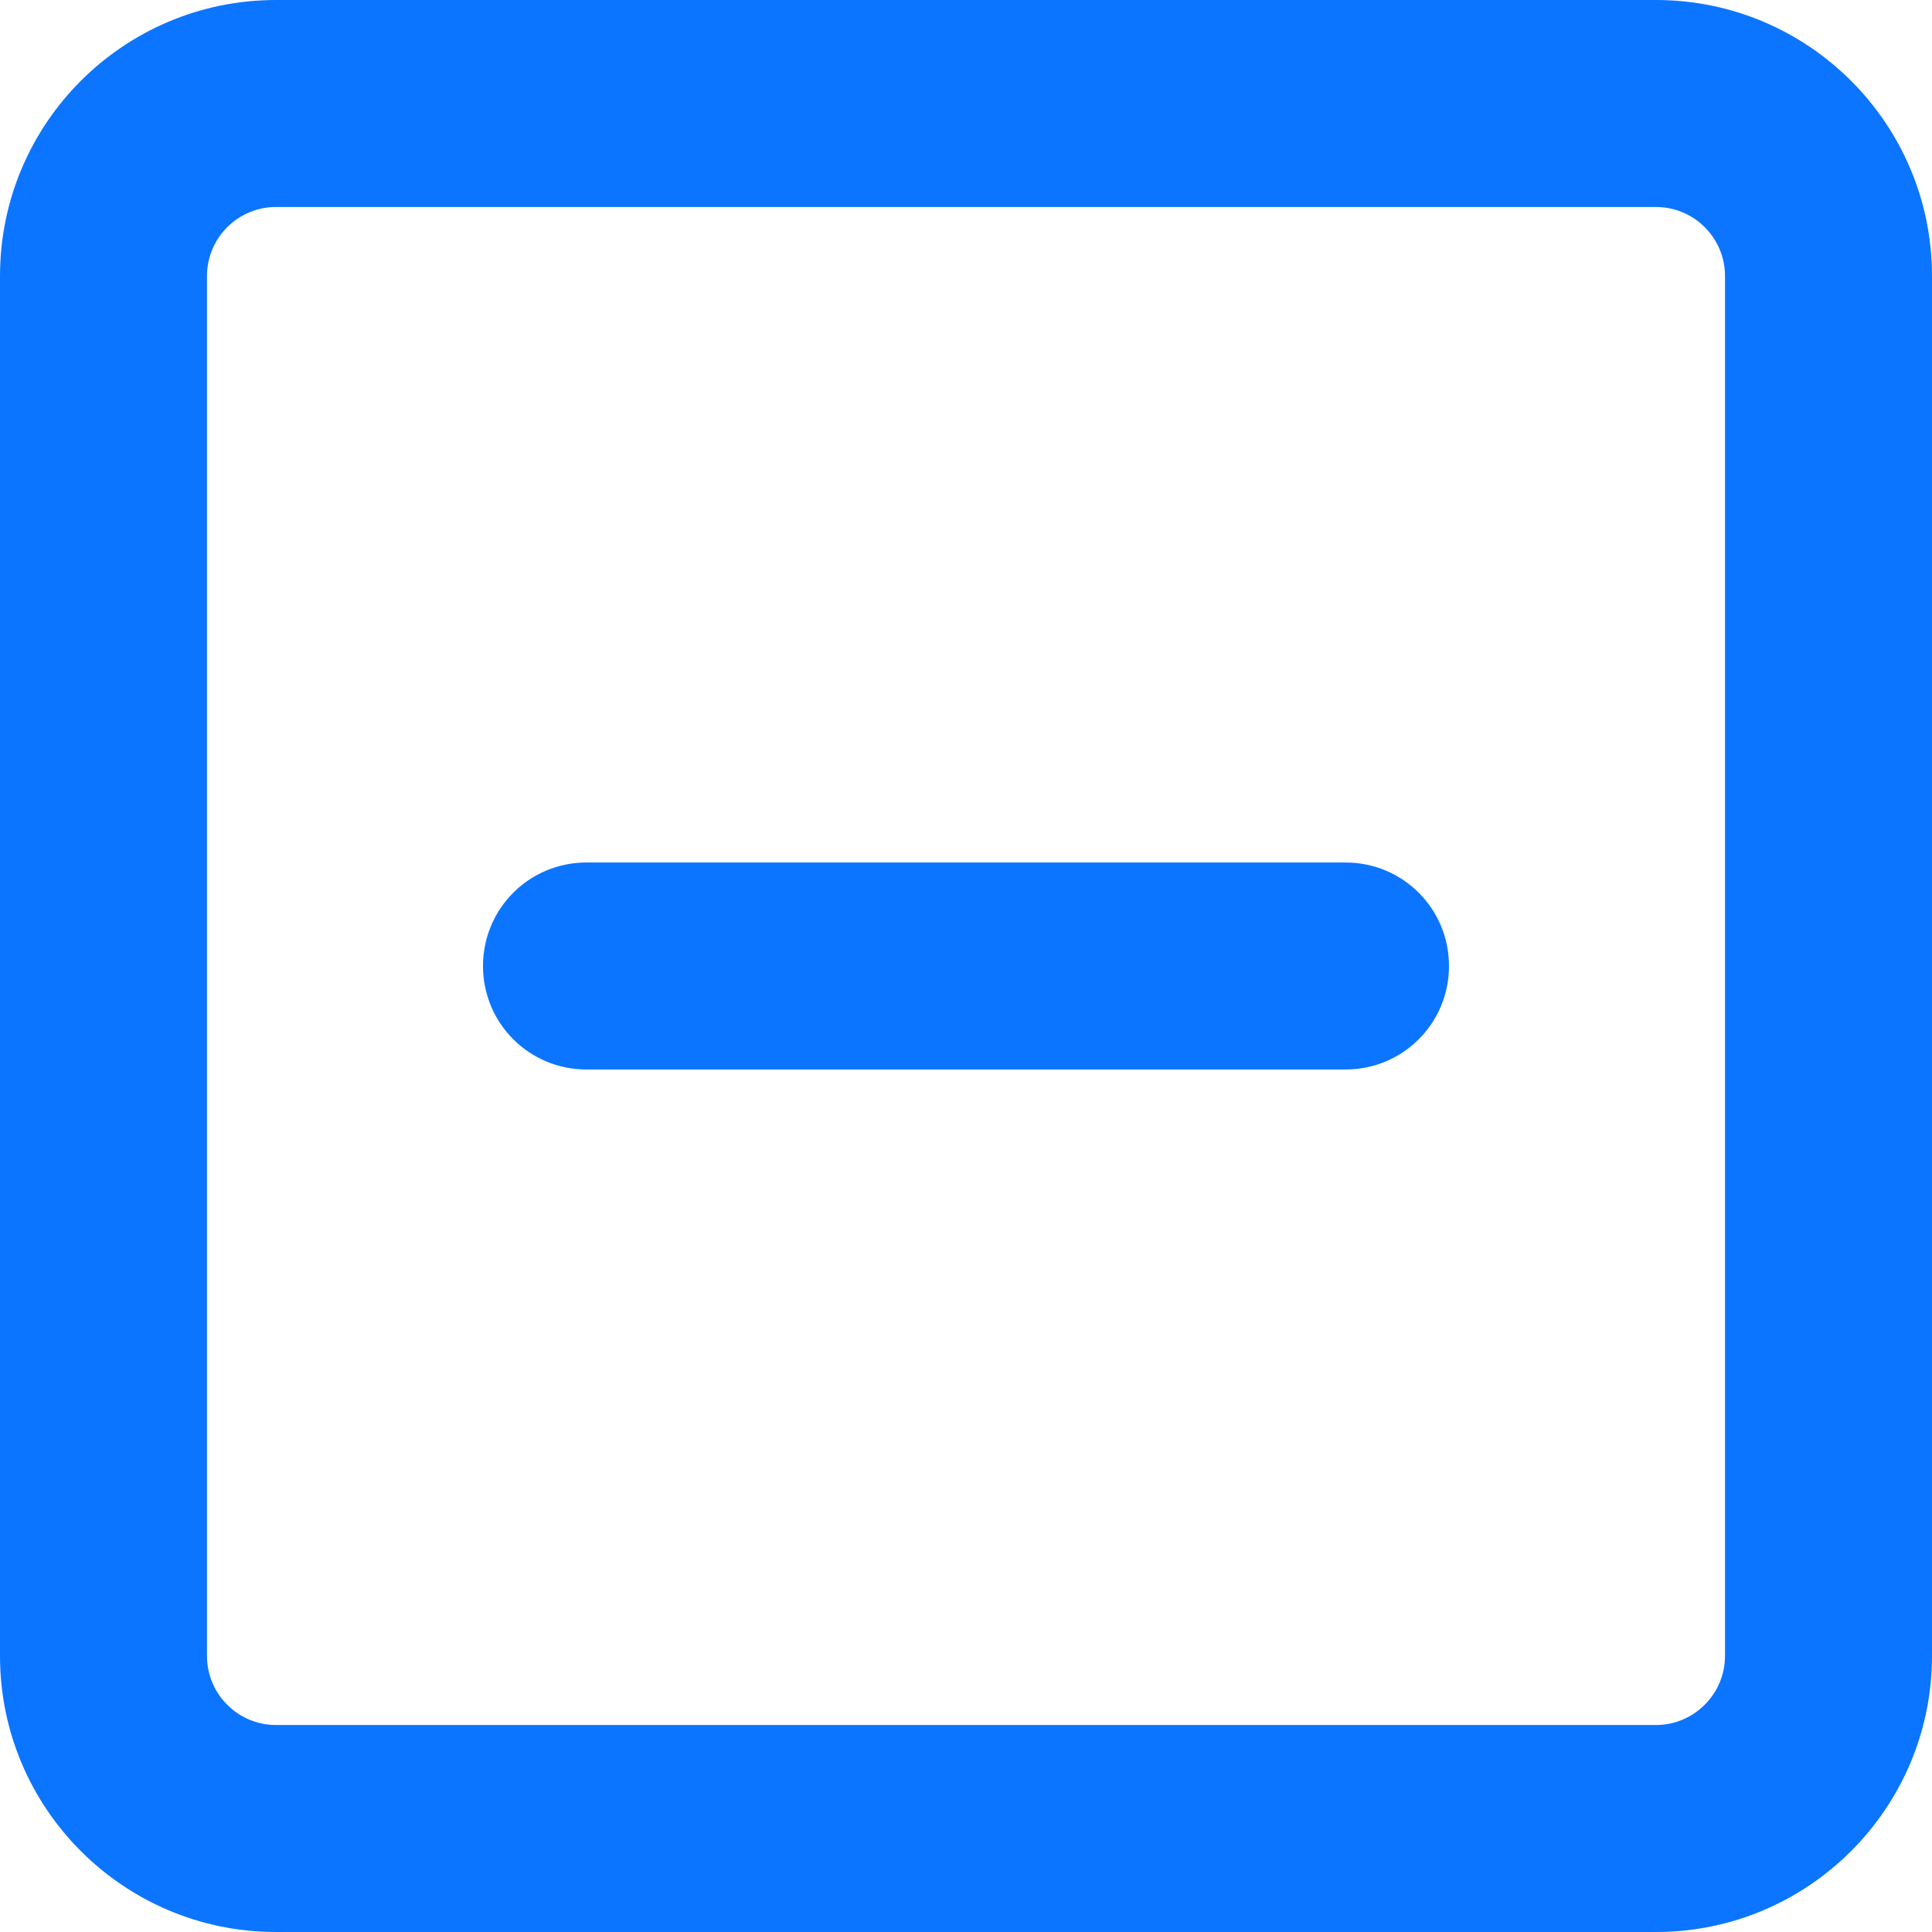
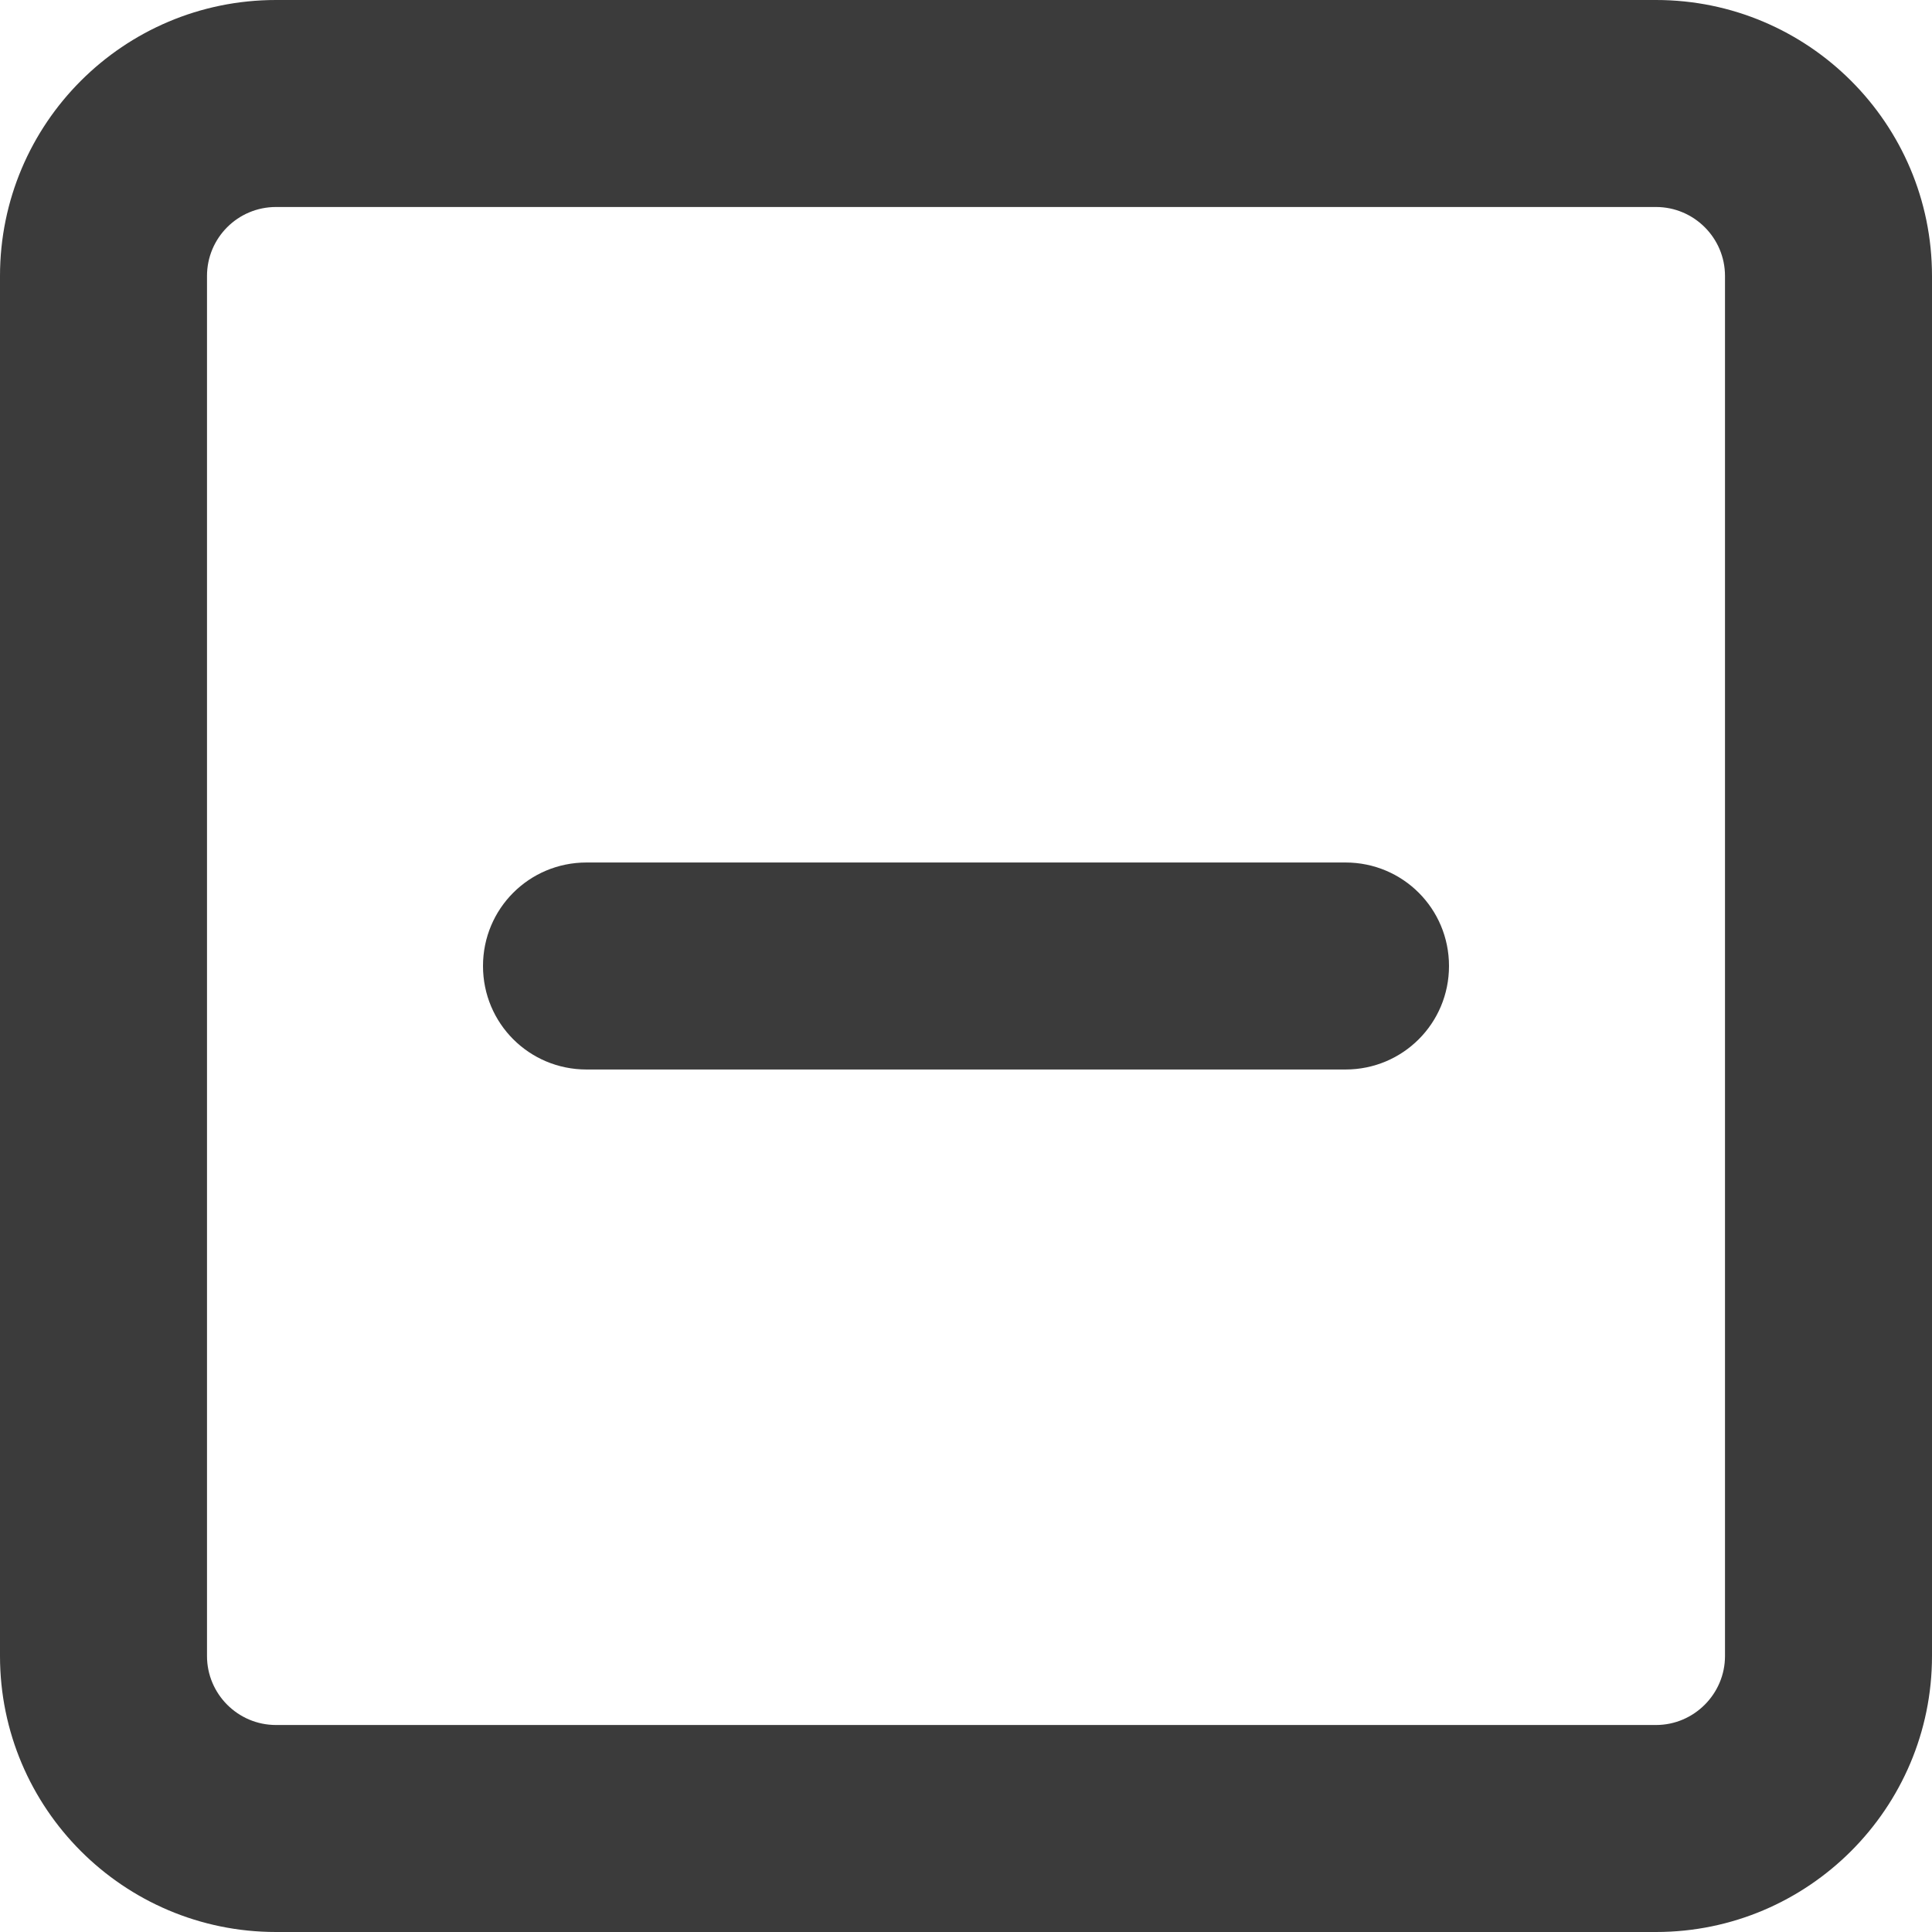
<svg xmlns="http://www.w3.org/2000/svg" width="448" height="448" viewBox="0 0 448 448" fill="none">
-   <path d="M312 200C325.3 200 336 210.7 336 224C336 237.3 325.3 248 312 248H136C122.7 248 112 237.3 112 224C112 210.7 122.7 200 136 200H312ZM0 64C0 28.65 28.65 0 64 0H384C419.3 0 448 28.65 448 64V384C448 419.3 419.3 448 384 448H64C28.65 448 0 419.3 0 384V64ZM48 64V384C48 392.8 55.16 400 64 400H384C392.8 400 400 392.8 400 384V64C400 55.16 392.8 48 384 48H64C55.16 48 48 55.16 48 64Z" fill="#0C75FF" />
+   <path d="M312 200C325.3 200 336 210.7 336 224C336 237.3 325.3 248 312 248H136C122.7 248 112 237.3 112 224C112 210.7 122.7 200 136 200H312ZM0 64C0 28.65 28.65 0 64 0H384C419.3 0 448 28.65 448 64V384C448 419.3 419.3 448 384 448H64C28.65 448 0 419.3 0 384V64ZM48 64V384C48 392.8 55.16 400 64 400H384C392.8 400 400 392.8 400 384V64C400 55.16 392.8 48 384 48H64C55.16 48 48 55.16 48 64Z" fill="#3b3b3b" />
</svg>
